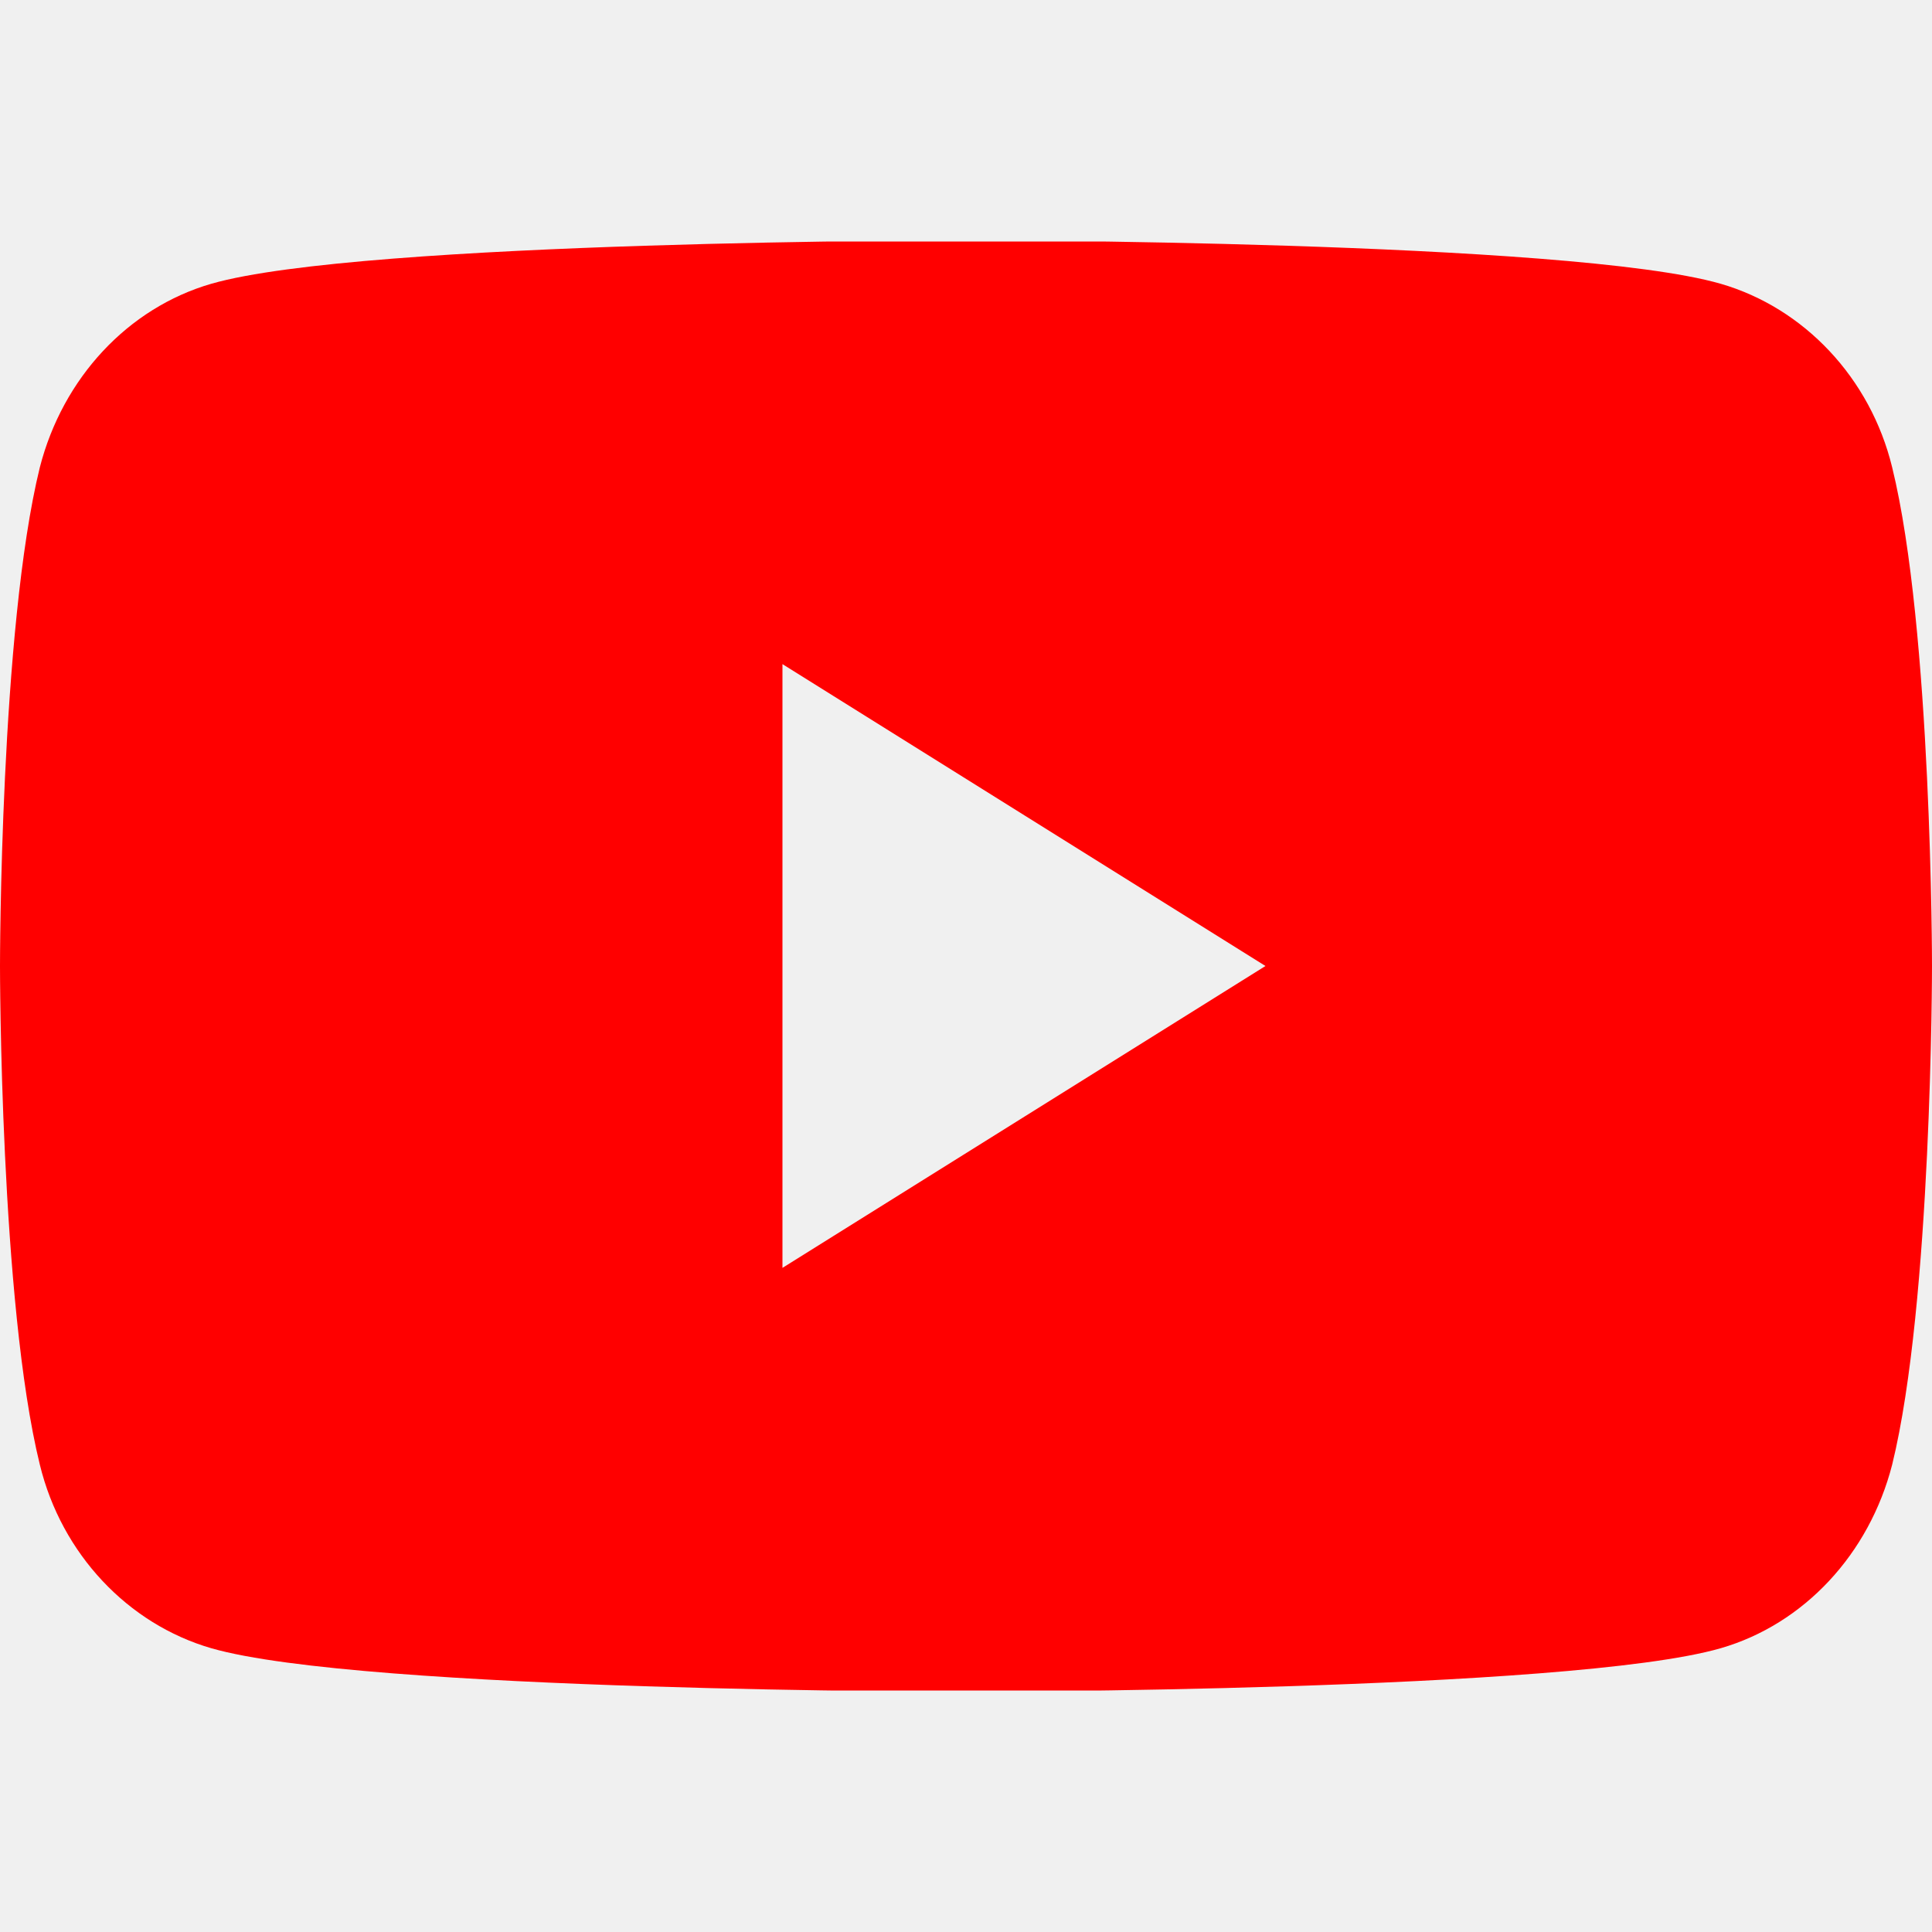
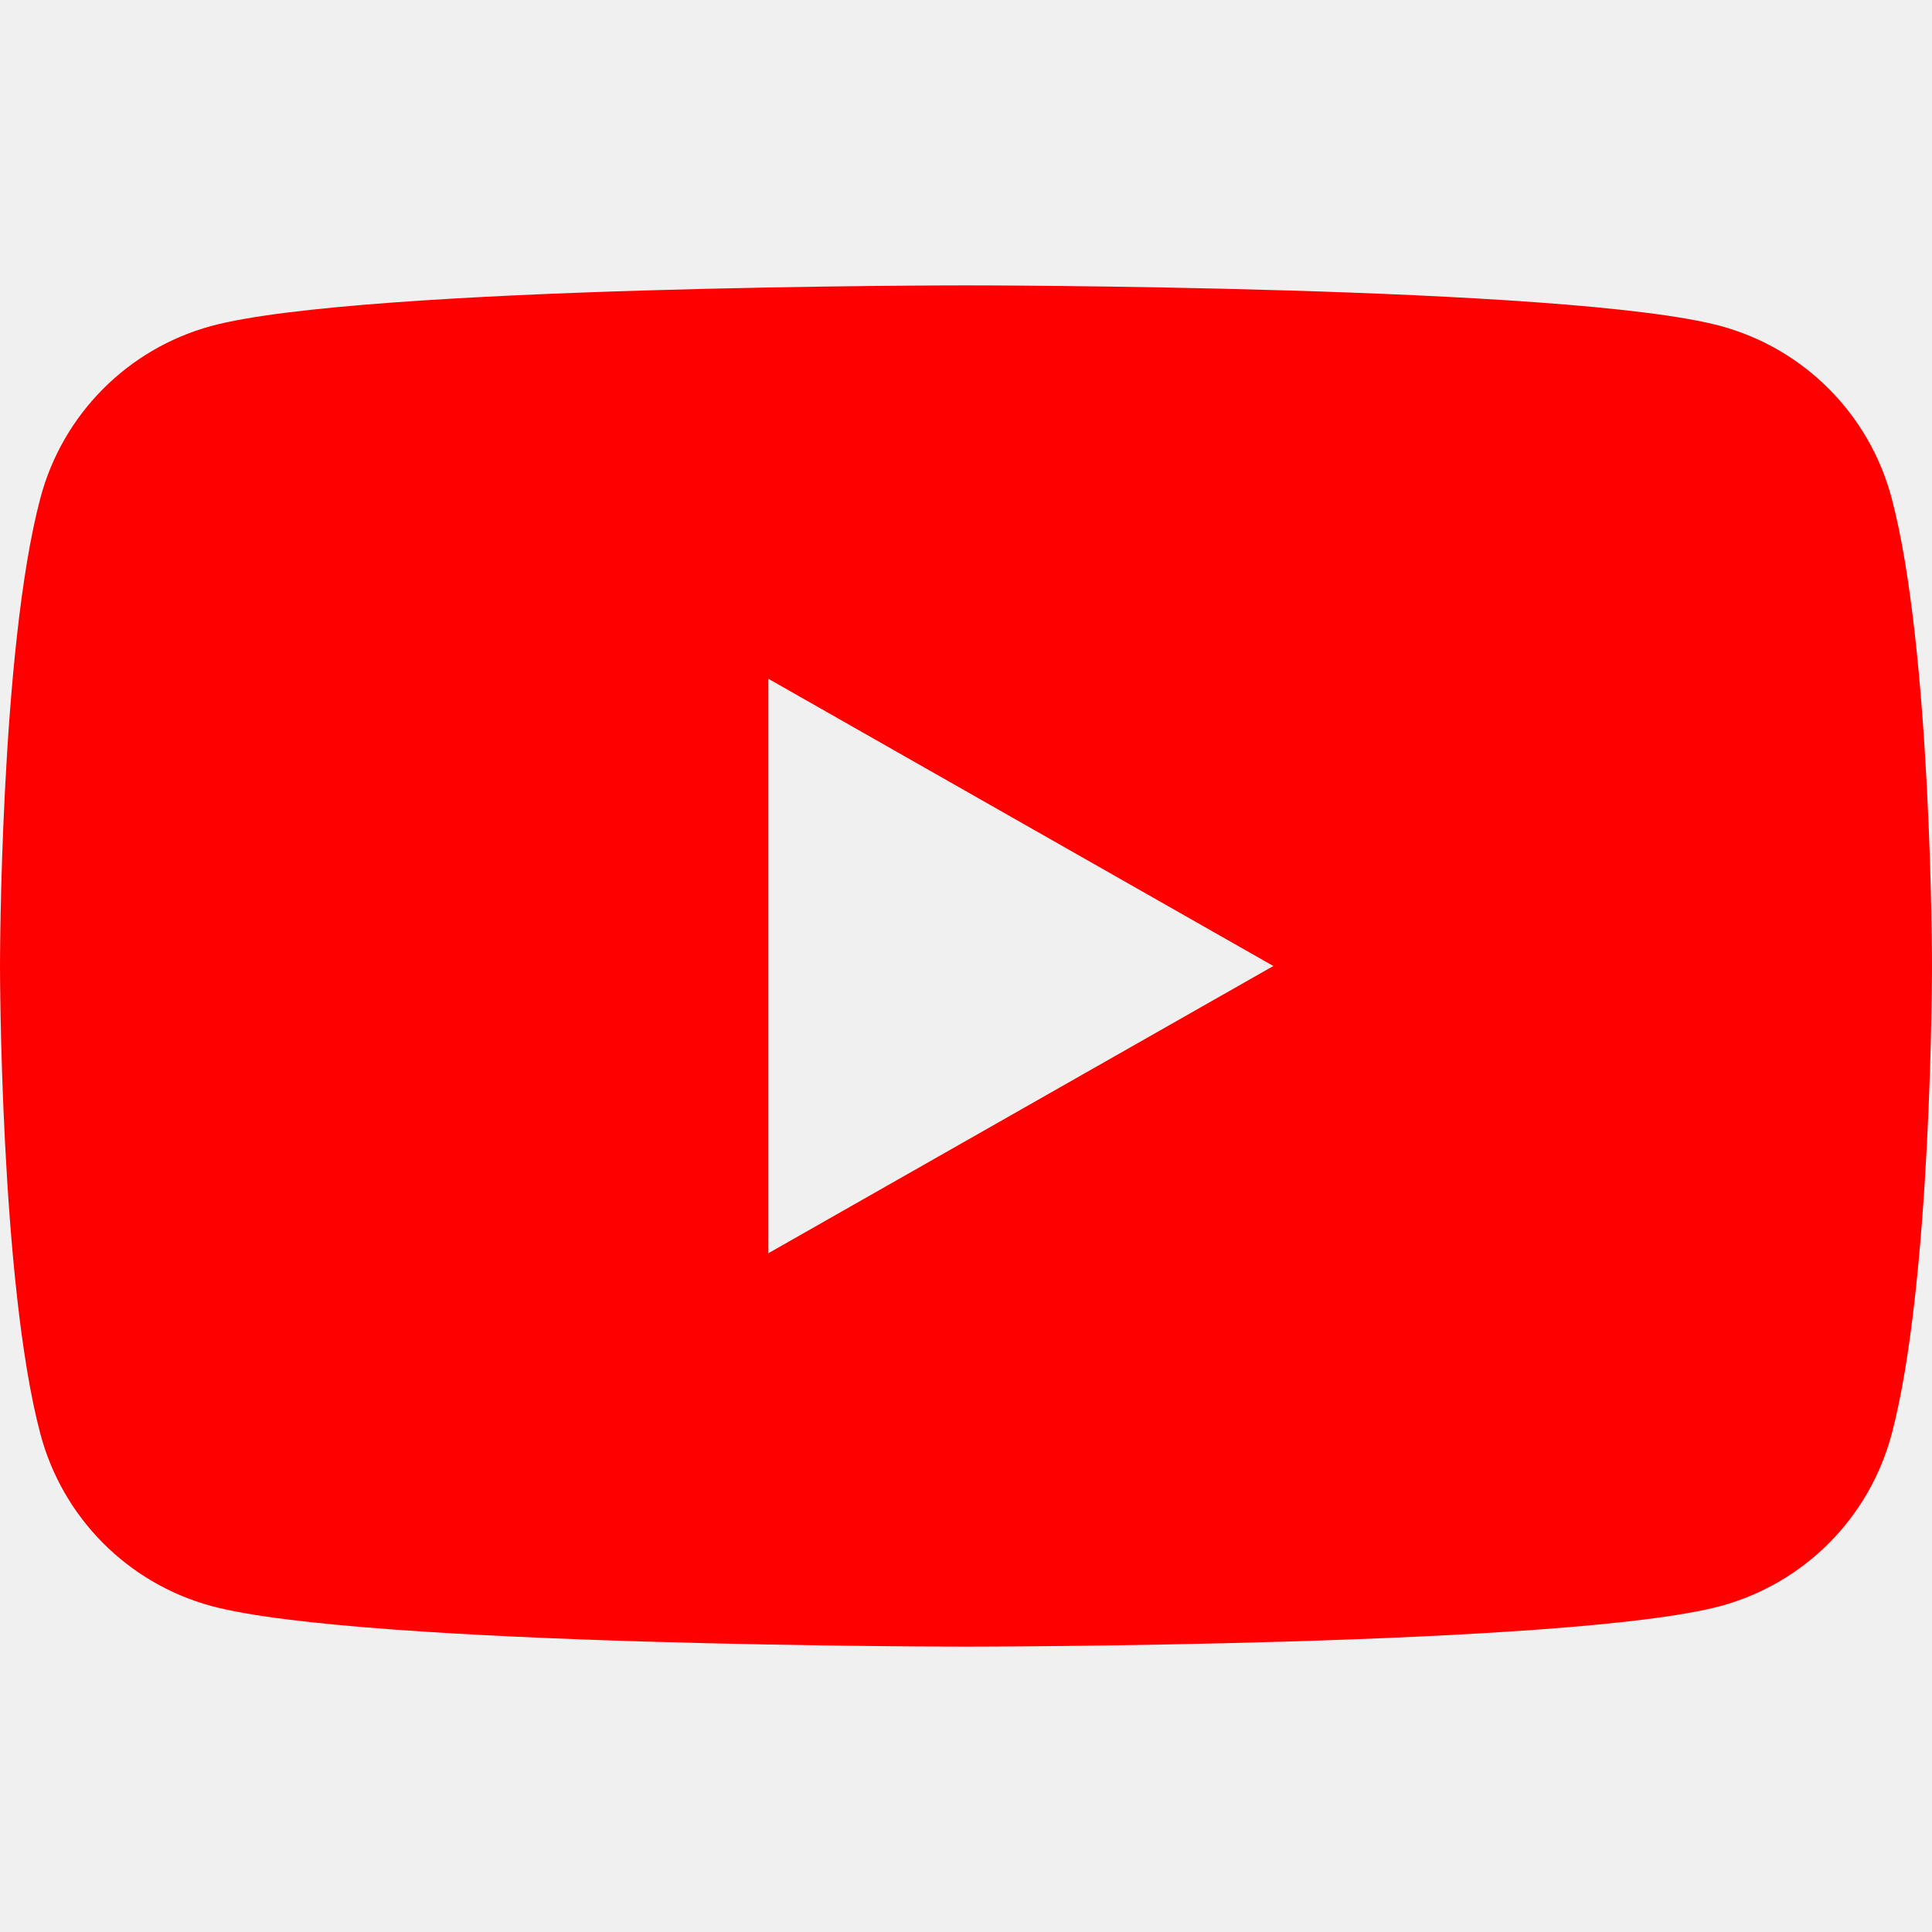
<svg xmlns="http://www.w3.org/2000/svg" width="24" height="24" viewBox="0 0 24 24" fill="none">
-   <g clip-path="url(#clip0_426_4594)">
-     <path d="M23.505 5.805C23.235 4.695 22.41 3.825 21.375 3.525C19.5 2.985 12 2.985 12 2.985C12 2.985 4.5 2.985 2.625 3.525C1.59 3.825 0.78 4.695 0.495 5.805C0 7.815 0 12 0 12C0 12 0 16.185 0.495 18.195C0.765 19.305 1.59 20.175 2.625 20.475C4.5 21.015 12 21.015 12 21.015C12 21.015 19.5 21.015 21.375 20.475C22.41 20.175 23.22 19.305 23.505 18.195C24 16.185 24 12 24 12C24 12 24 7.815 23.505 5.805ZM9.72 15.75V8.25L15.72 12L9.72 15.75Z" fill="#FF0000" />
-   </g>
-   <defs>
-     <clipPath id="clip0_426_4594">
-       <rect width="24" height="18" fill="white" transform="translate(0 3)" />
-     </clipPath>
-   </defs>
+   <path d="M23.498 6.186a3.016 3.016 0 0 0-2.122-2.136C19.505 3.545 12 3.545 12 3.545s-7.505 0-9.377.505A3.017 3.017 0 0 0 .502 6.186C0 8.07 0 12 0 12s0 3.93.502 5.814a3.016 3.016 0 0 0 2.122 2.136c1.871.505 9.376.505 9.376.505s7.505 0 9.377-.505a3.015 3.015 0 0 0 2.122-2.136C24 15.93 24 12 24 12s0-3.93-.502-5.814zM9.545 15.568V8.432L15.818 12l-6.273 3.568z" fill="#FF0000" />
</svg>
